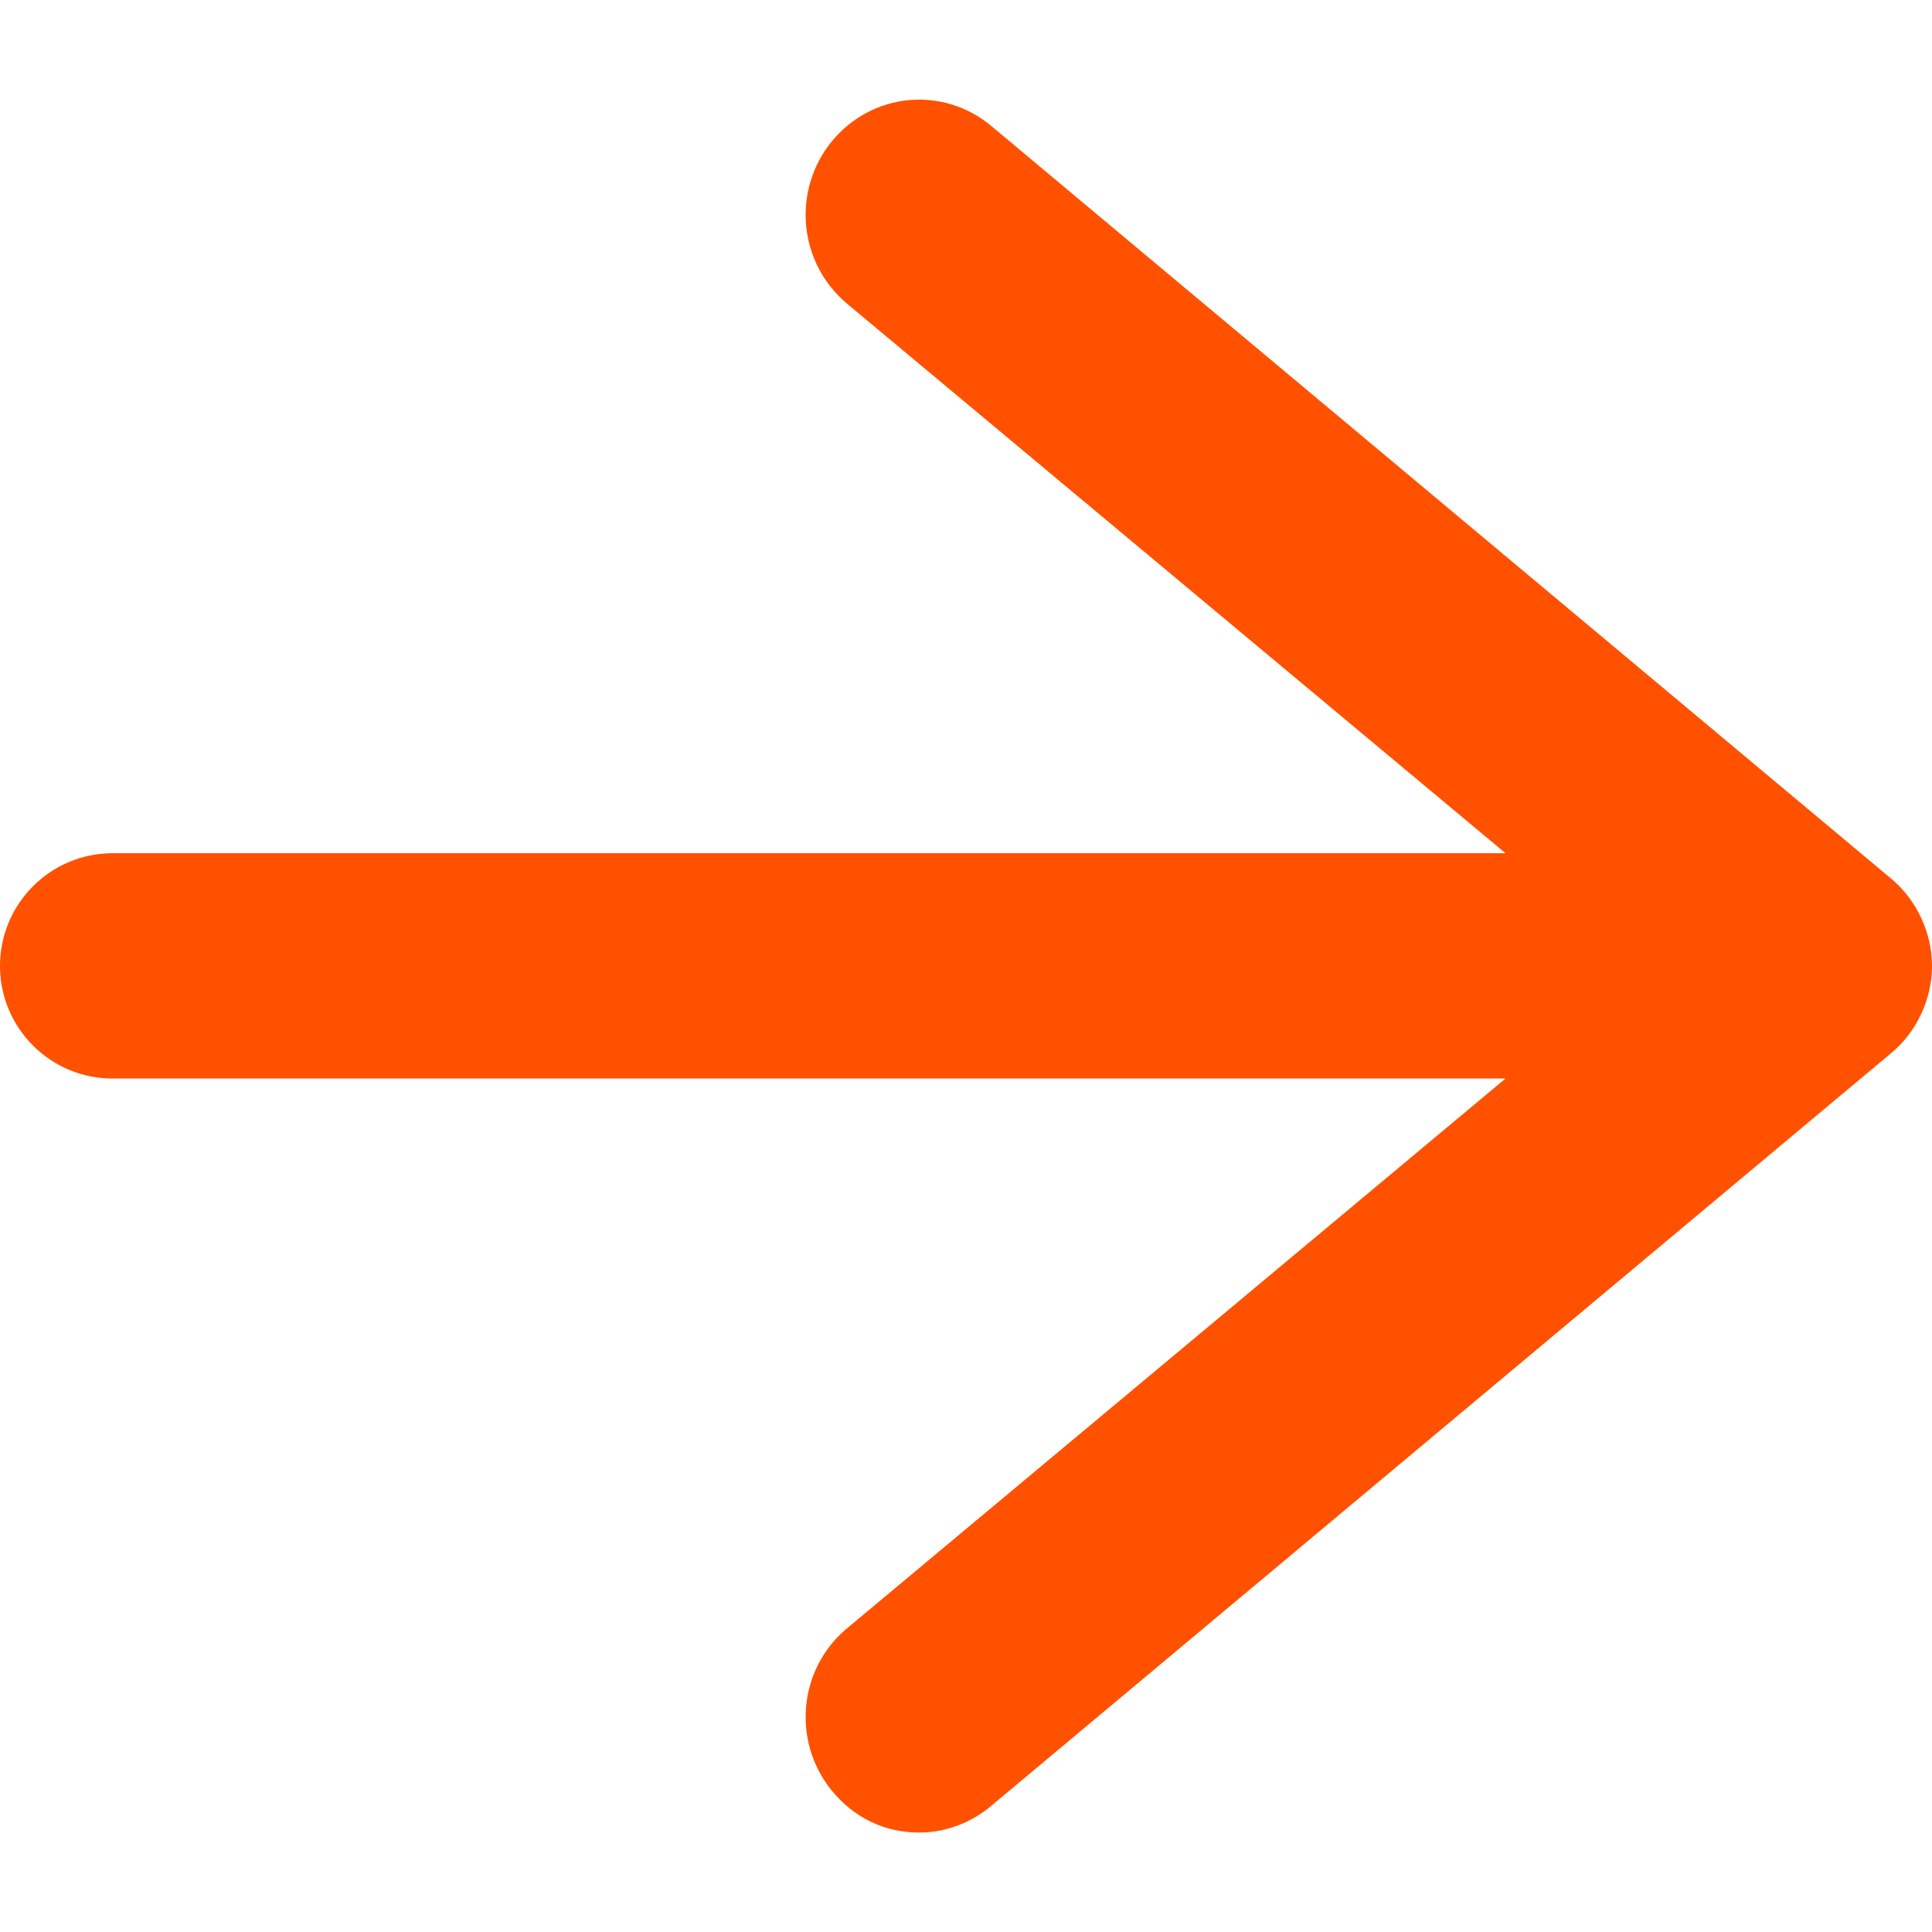
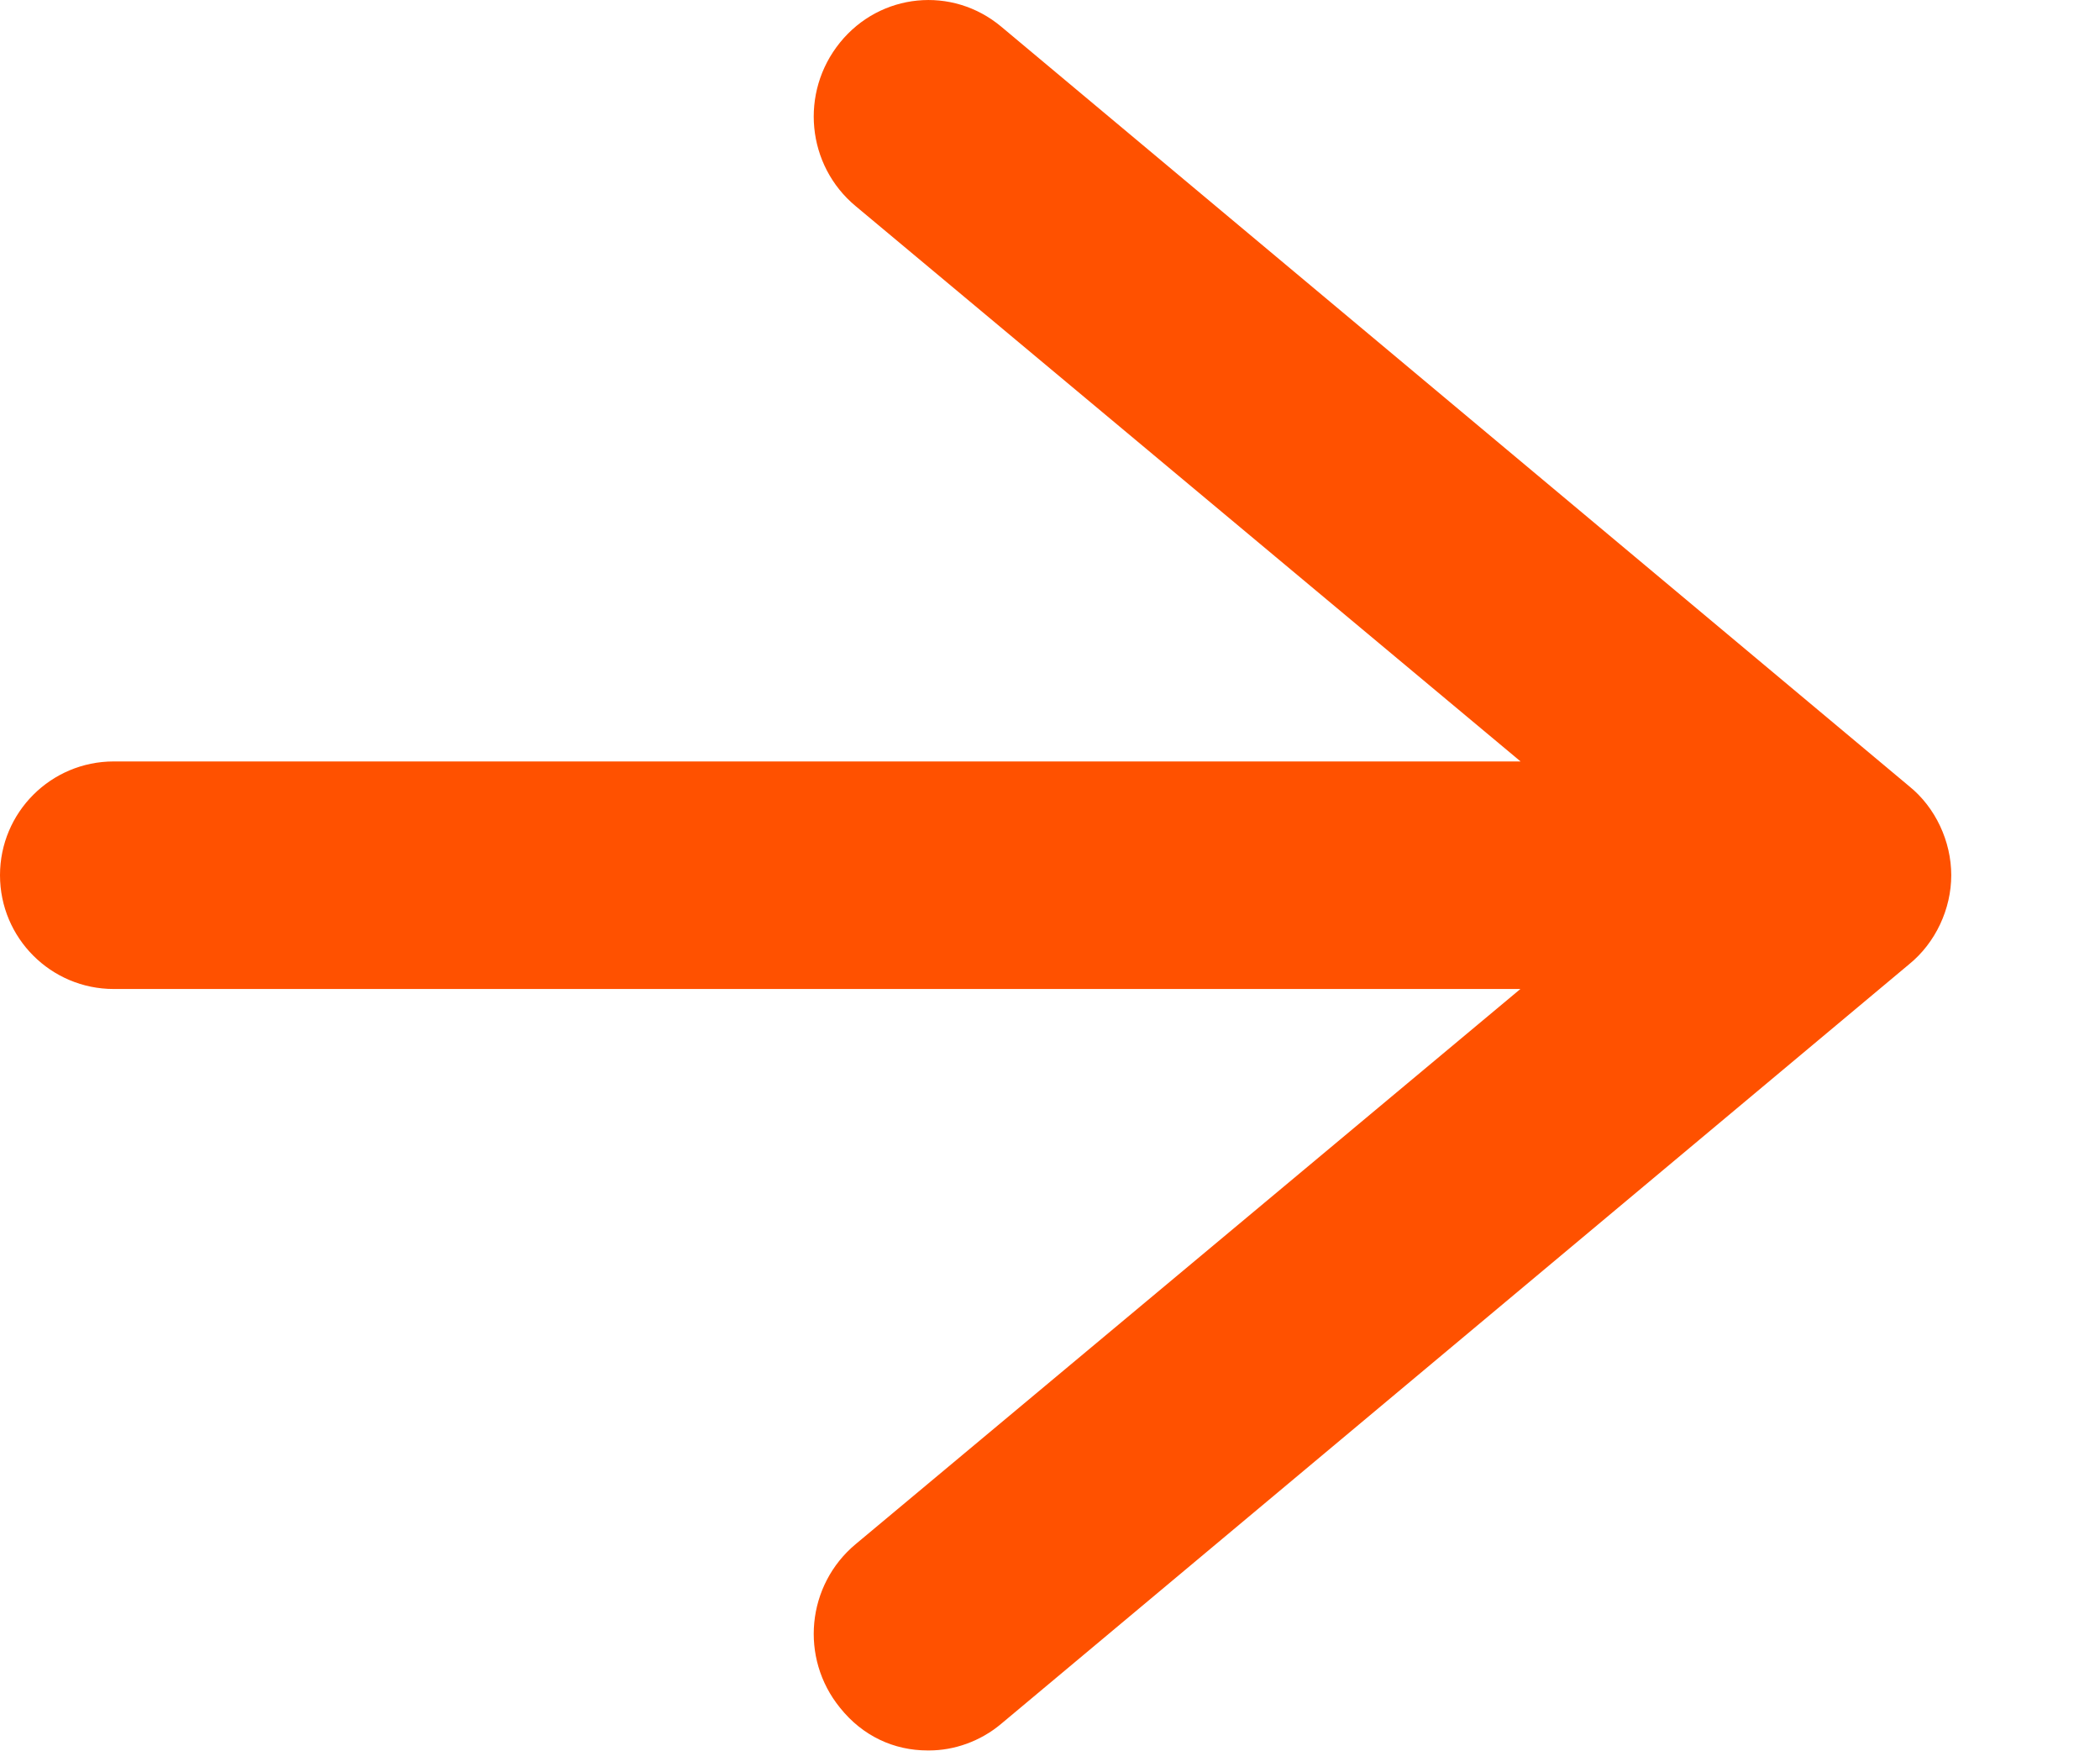
- <svg xmlns="http://www.w3.org/2000/svg" viewBox="0 0 8 8" fill="none">
-   <path fill-rule="evenodd" clip-rule="evenodd" d="M3.443 7.413C3.537 7.529 3.666 7.588 3.803 7.588H3.81C3.91 7.588 4.018 7.551 4.104 7.478L7.827 4.364C7.935 4.277 8 4.138 8 4C8 3.861 7.935 3.723 7.827 3.635L4.104 0.521C3.903 0.354 3.609 0.383 3.443 0.587C3.278 0.791 3.307 1.09 3.508 1.258L6.234 3.533H0.466C0.209 3.533 0 3.742 0 4C0 4.257 0.209 4.466 0.466 4.466H6.234L3.508 6.742C3.307 6.909 3.278 7.208 3.443 7.413Z" fill="#FF5100" />
+ <svg xmlns="http://www.w3.org/2000/svg" viewBox="0 0 12 10" fill="none">
+   <path fill-rule="evenodd" clip-rule="evenodd" d="M4.8 9.756C4.93 9.919 5.11 10 5.3 10H5.31C5.451 10 5.601 9.949 5.721 9.848L10.91 5.508C11.06 5.386 11.15 5.193 11.15 5C11.15 4.807 11.06 4.613 10.91 4.492L5.721 0.152C5.441 -0.082 5.03 -0.041 4.8 0.243C4.569 0.528 4.609 0.945 4.89 1.178L8.689 4.35H0.65C0.291 4.35 0 4.641 0 5C0 5.359 0.291 5.65 0.65 5.65H8.688L4.89 8.821C4.609 9.055 4.569 9.472 4.8 9.756Z" fill="#FF5100" />
</svg>
